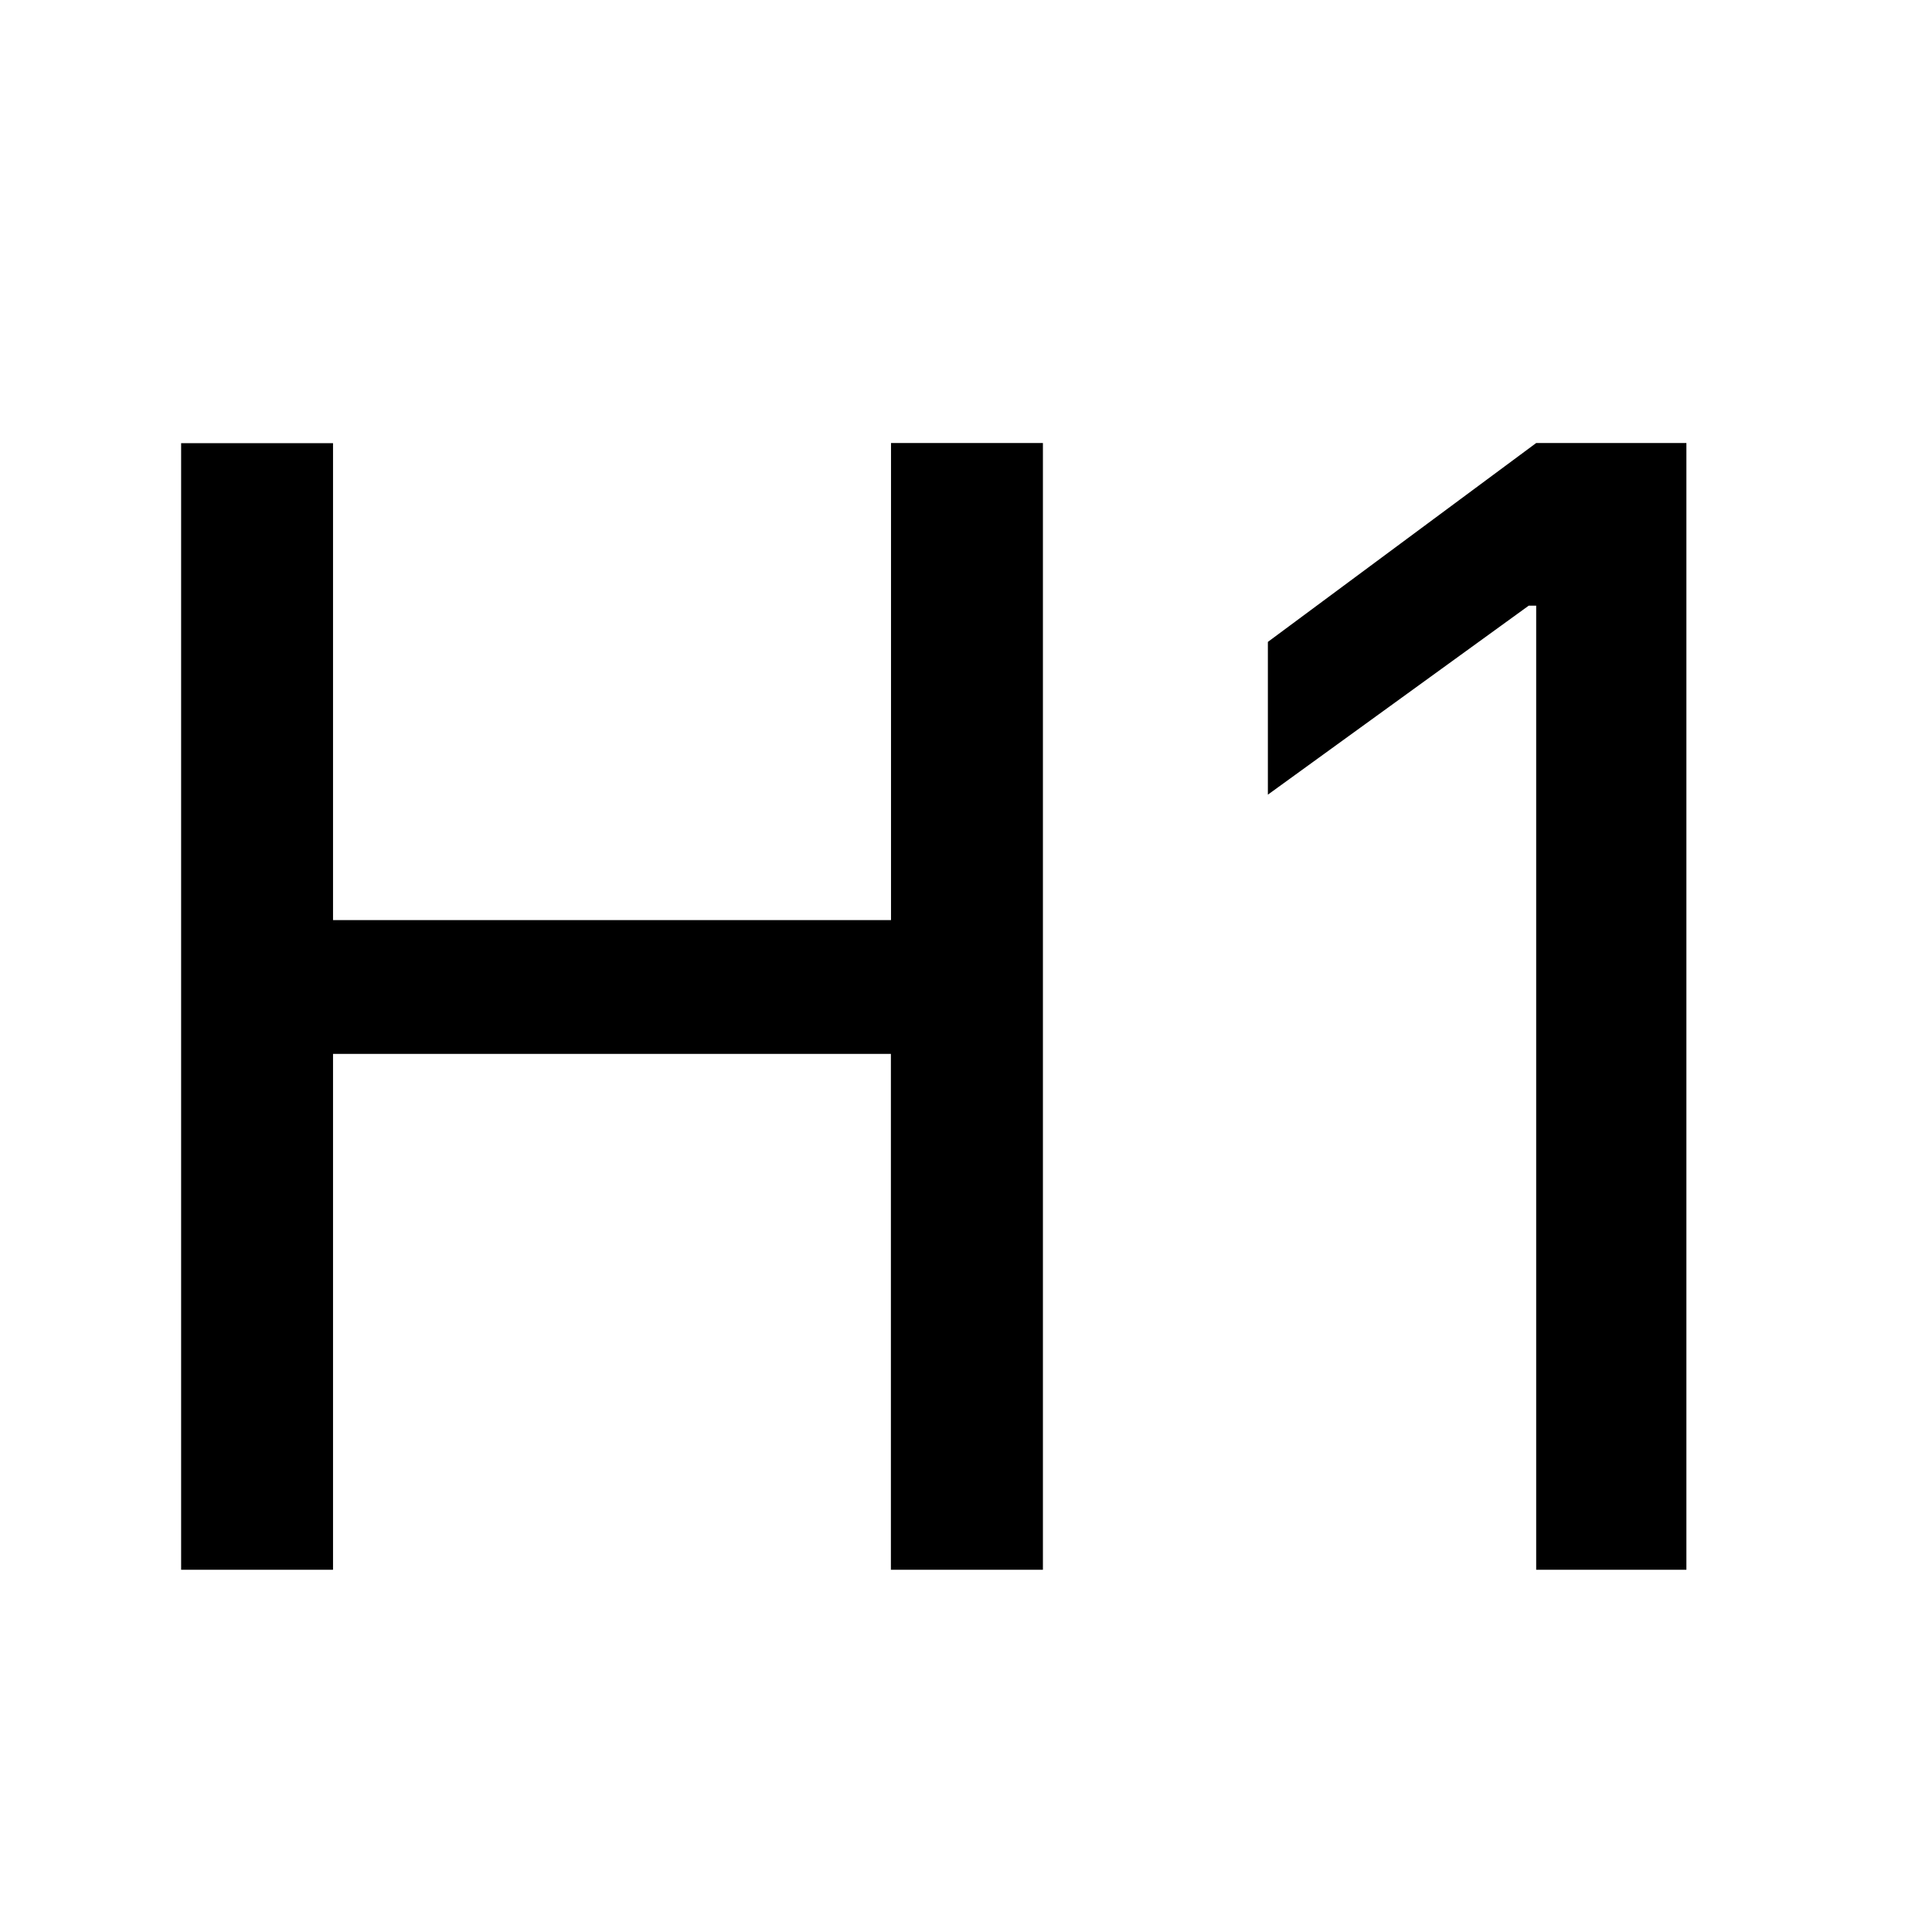
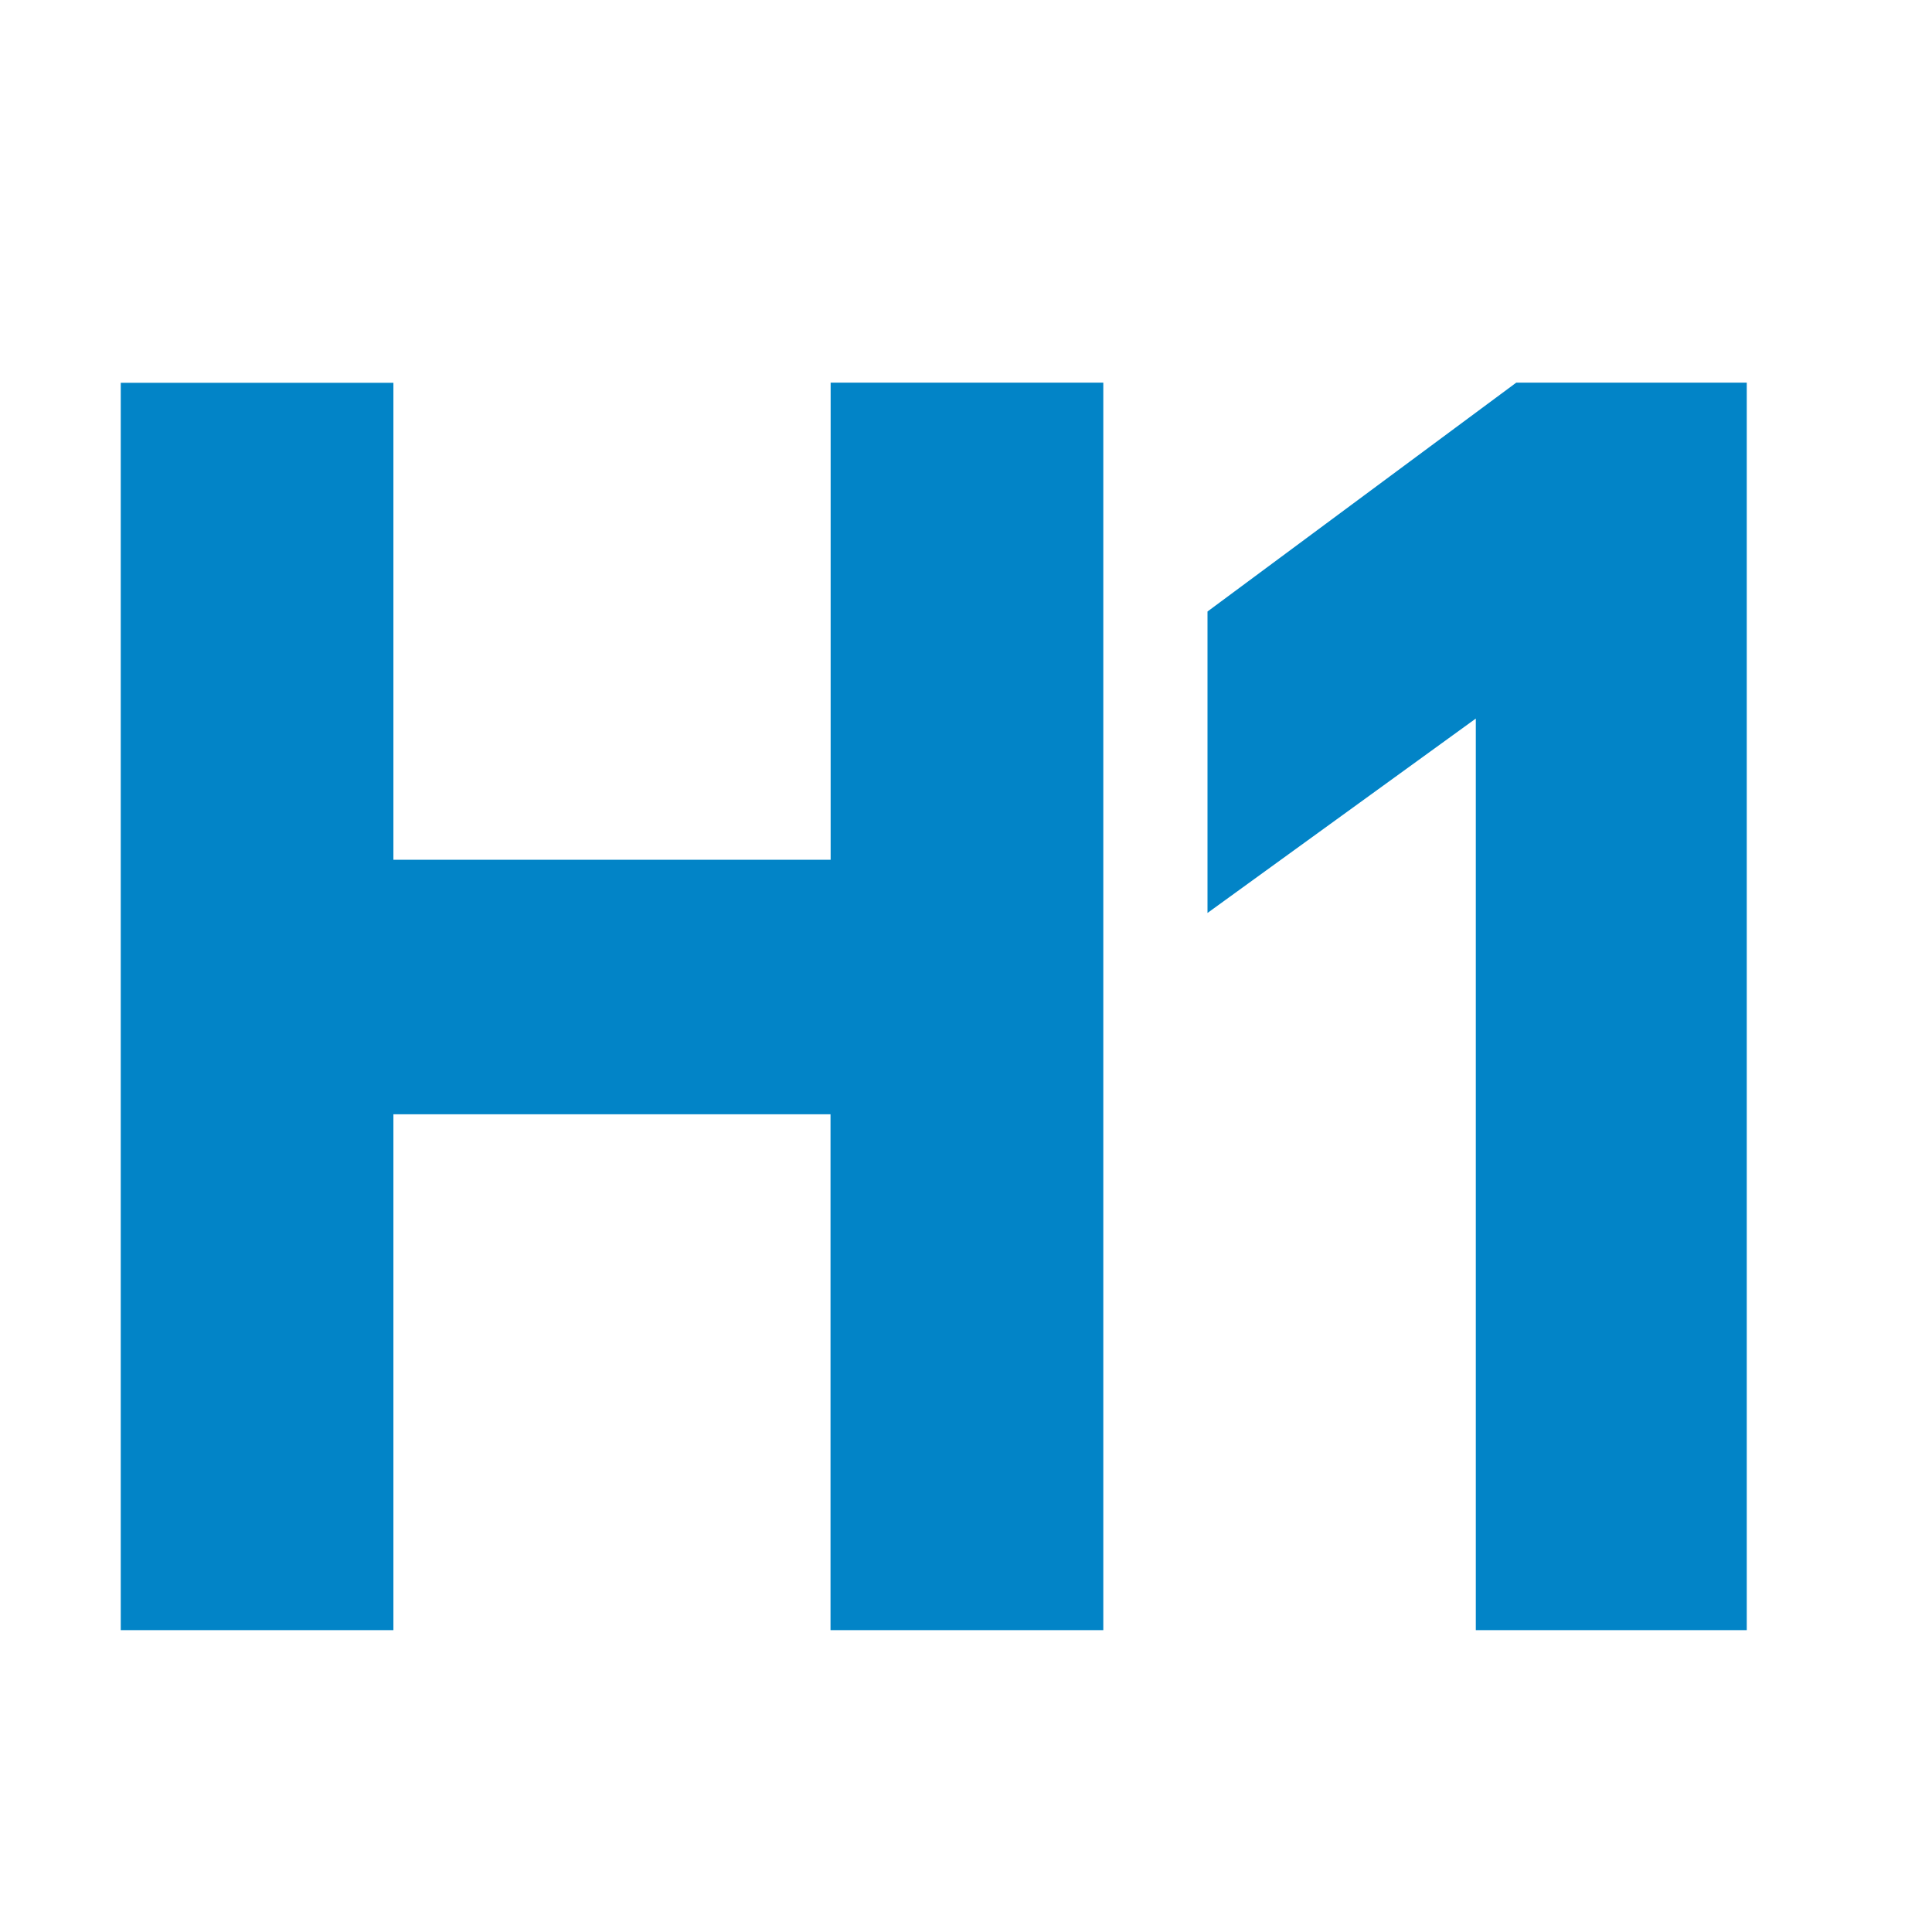
- <svg xmlns="http://www.w3.org/2000/svg" width="16" height="16" fill="currentColor" class="bi bi-type-h1" viewBox="0 0 16 16">
+ <svg xmlns="http://www.w3.org/2000/svg" width="16" height="16" stroke="rgb(2 132 199)" fill="rgb(2 132 199)" class="bi bi-type-h1 " viewBox="0 0 16 16">
  <path d="M8.637 13V3.669H7.379V7.62H2.758V3.67H1.5V13h1.258V8.728h4.62V13h1.259zm5.329 0V3.669h-1.244L10.5 5.316v1.265l2.16-1.565h.062V13h1.244z" />
</svg>
